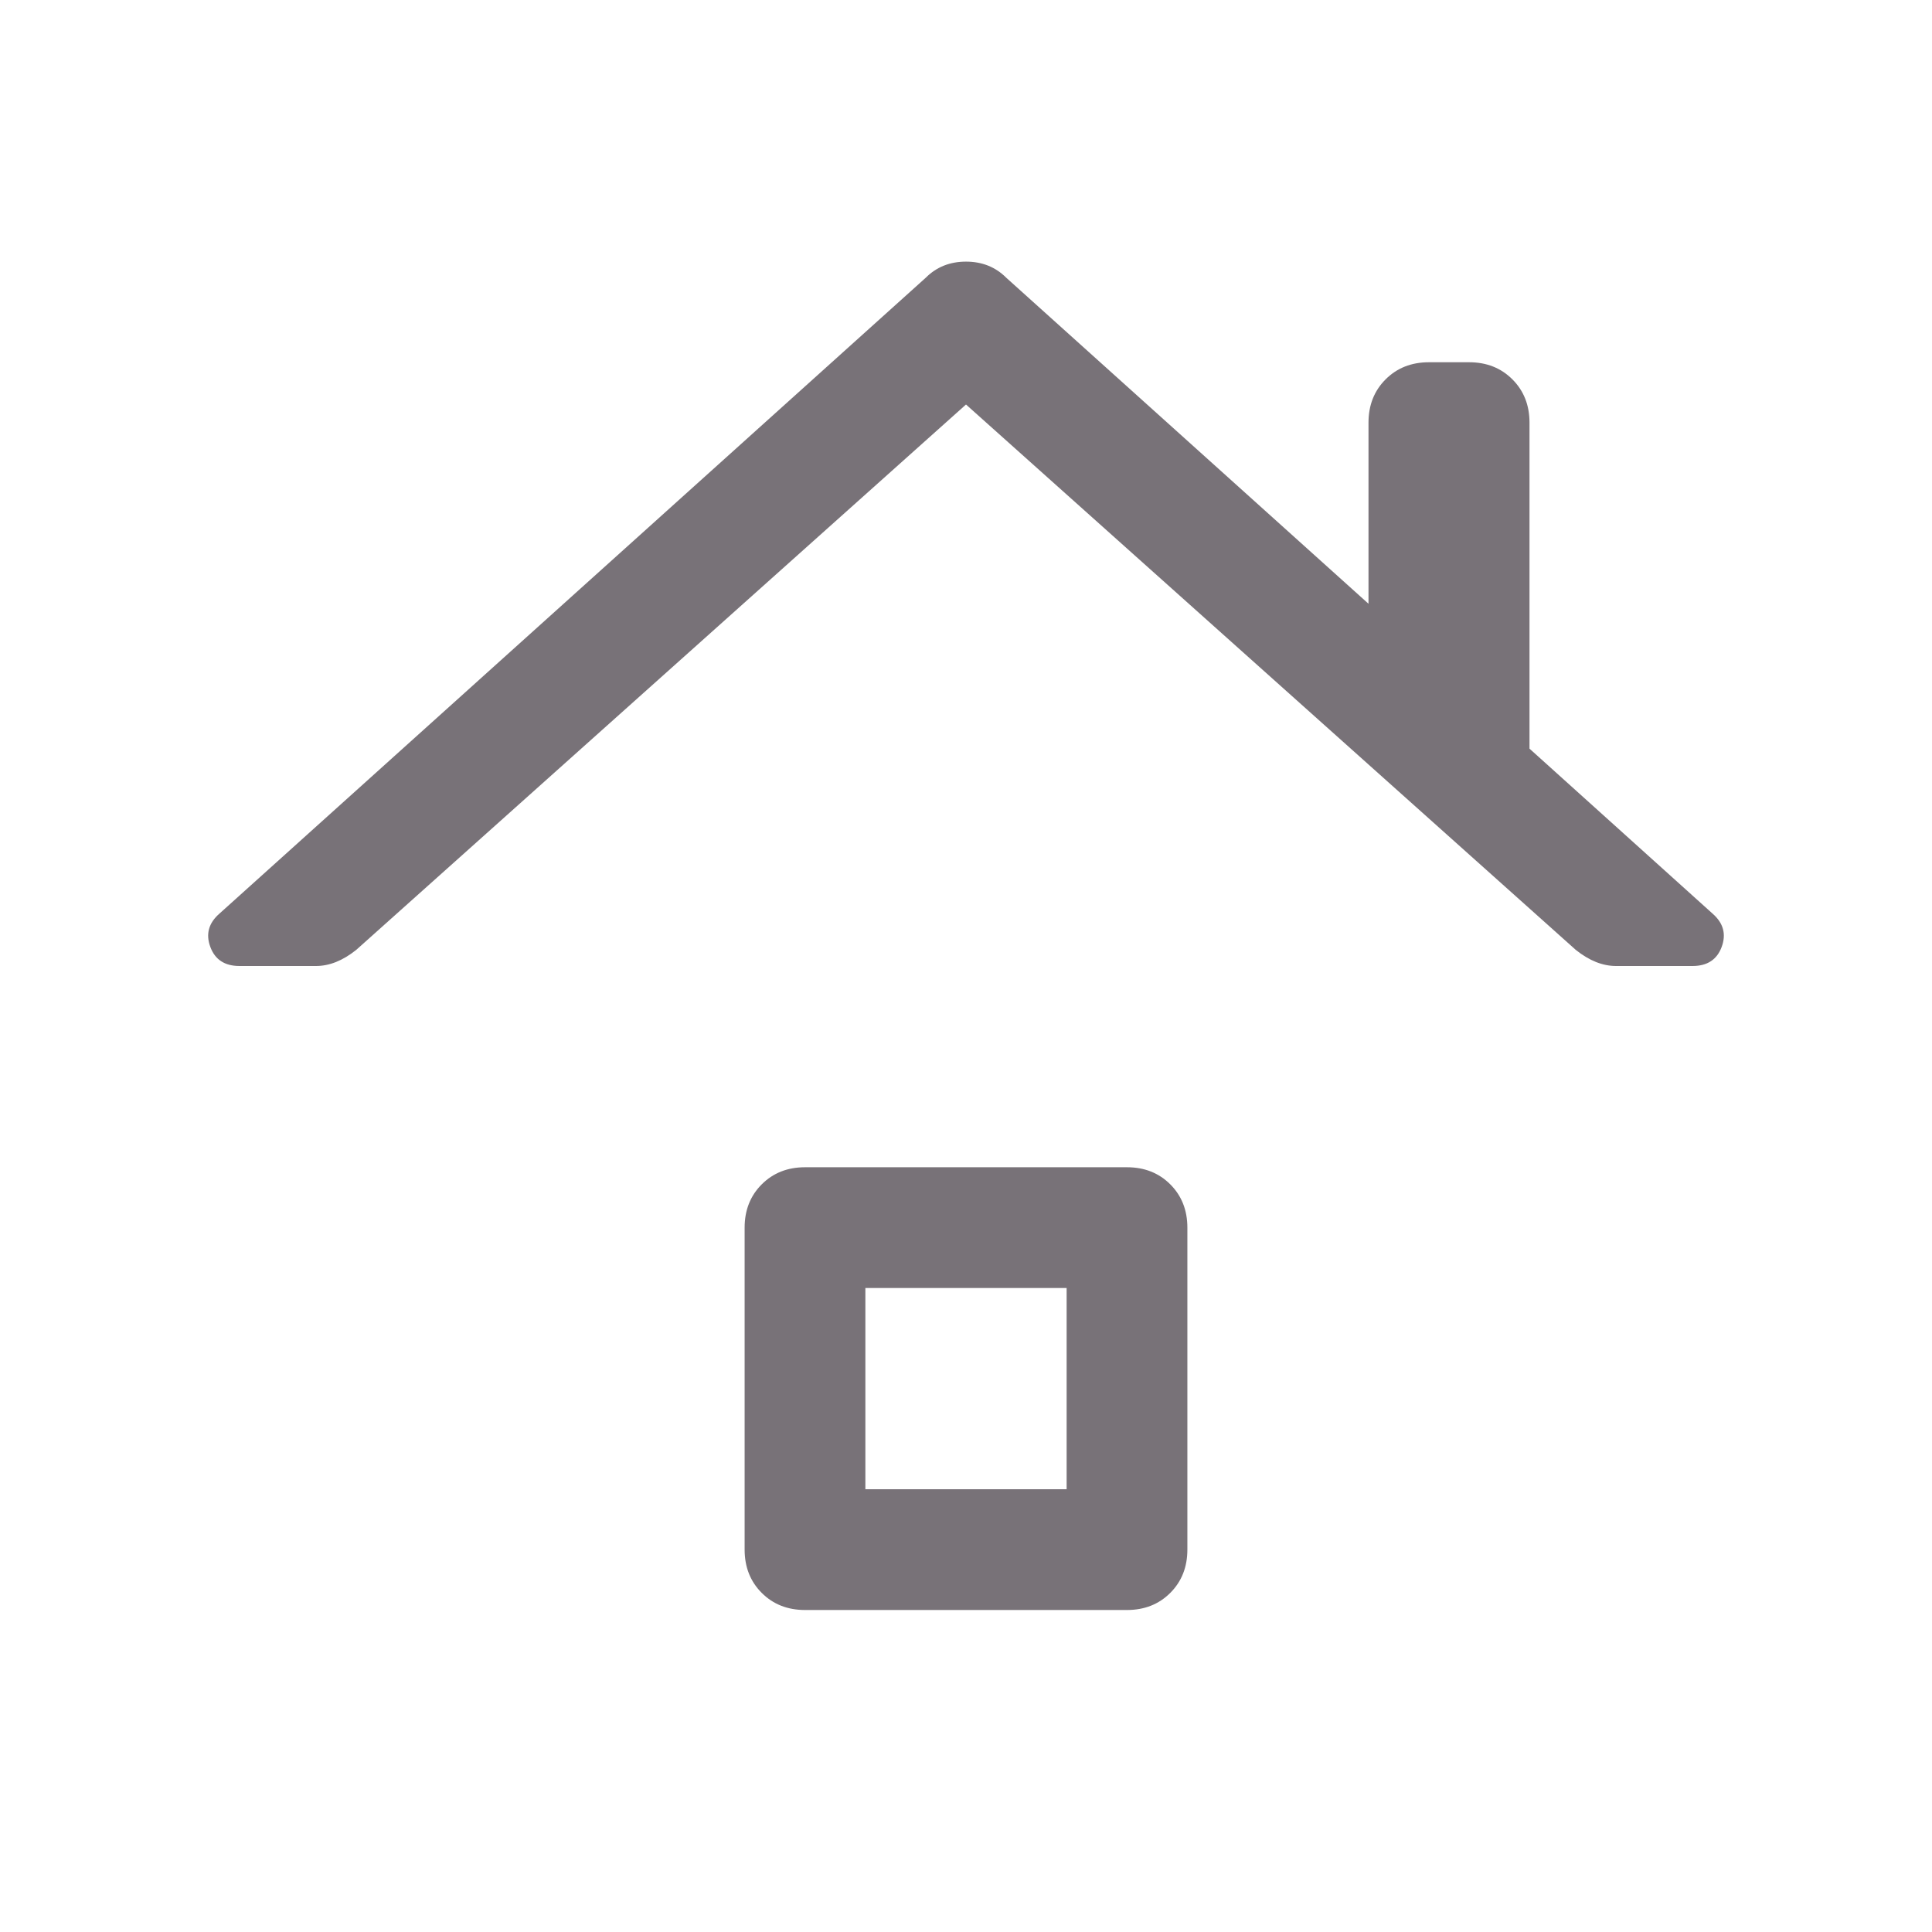
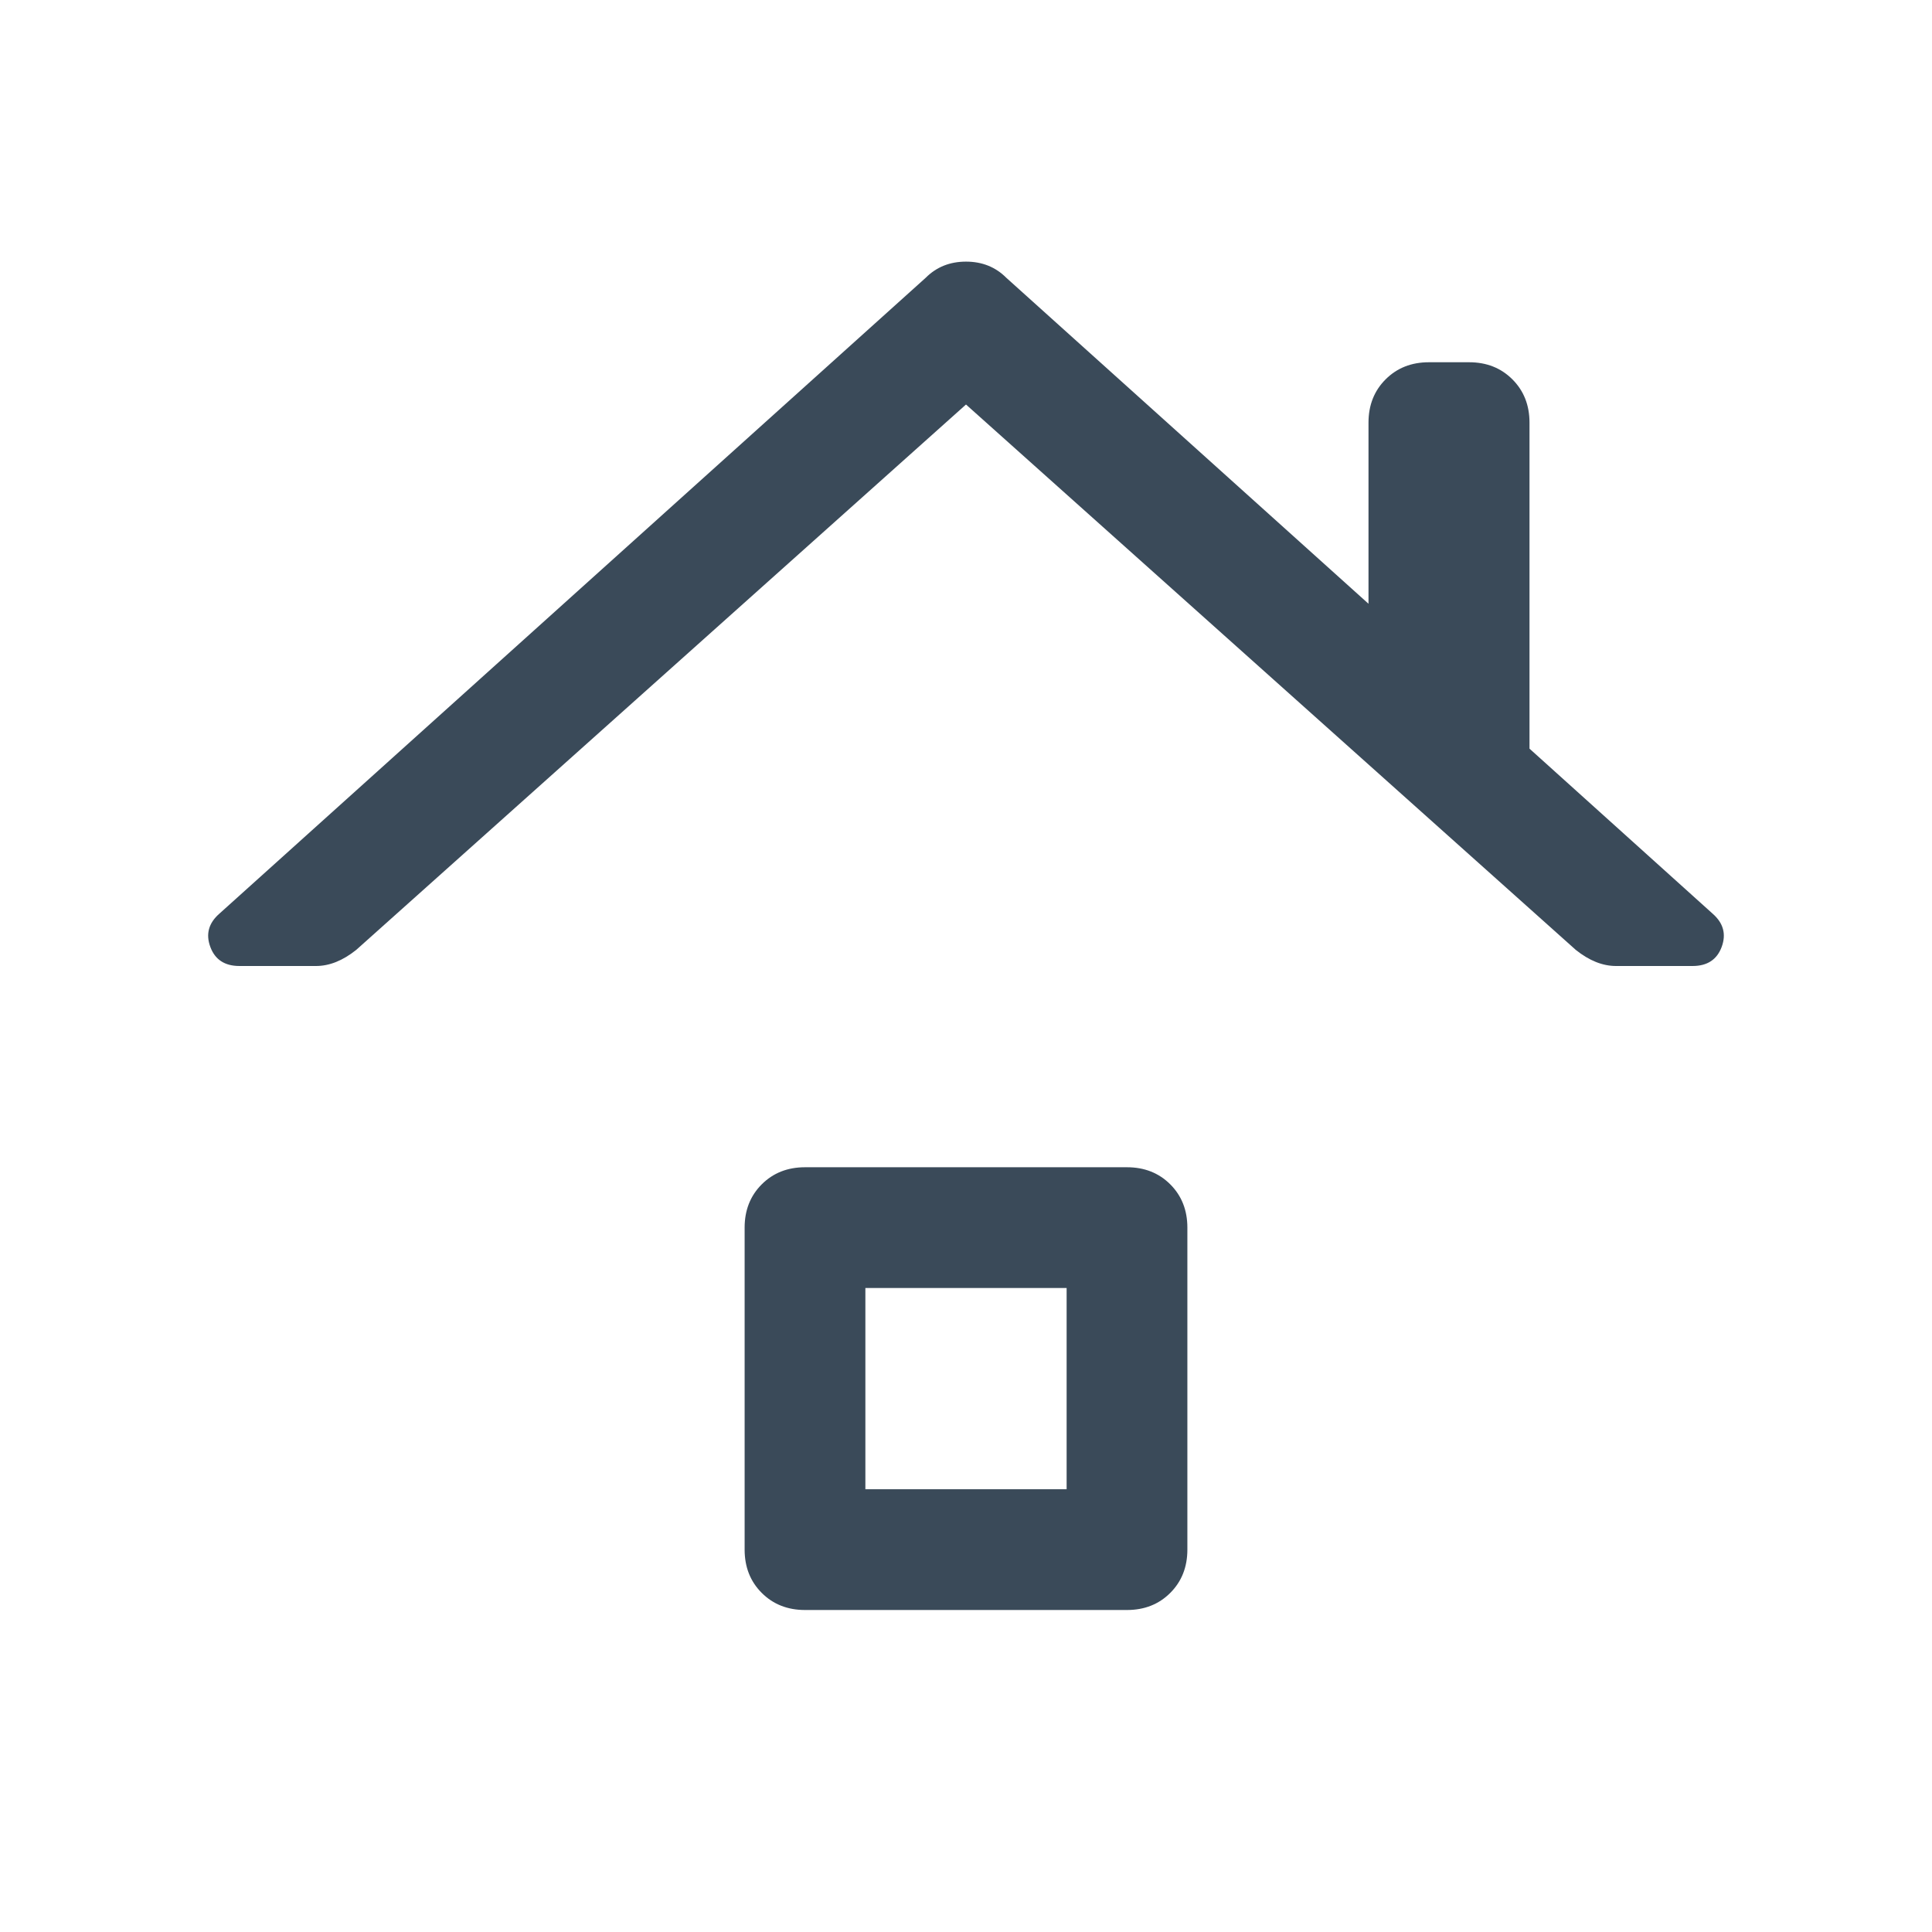
- <svg xmlns="http://www.w3.org/2000/svg" fill="#787278" height="19" viewBox="0 96 960 960" width="19">
+ <svg xmlns="http://www.w3.org/2000/svg" fill="#3a4a59" height="19" viewBox="0 96 960 960" width="19">
  <path d="M119 576q-11 0-14.5-9.5T109 550l351-316q8-8 20-8t20 8l180 162v-90q0-13 8.5-21.5T710 276h20q13 0 21.5 8.5T760 306v162l91 82q8 7 4.5 16.5T841 576h-38q-5 0-10-2t-10-6L480 297 177 568q-5 4-10 6t-10 2h-38Zm281 320q-13 0-21.5-8.5T370 866V706q0-13 8.5-21.5T400 676h160q13 0 21.5 8.5T590 706v160q0 13-8.5 21.5T560 896H400Zm30-60h100V736H430v100Z" />
</svg>
